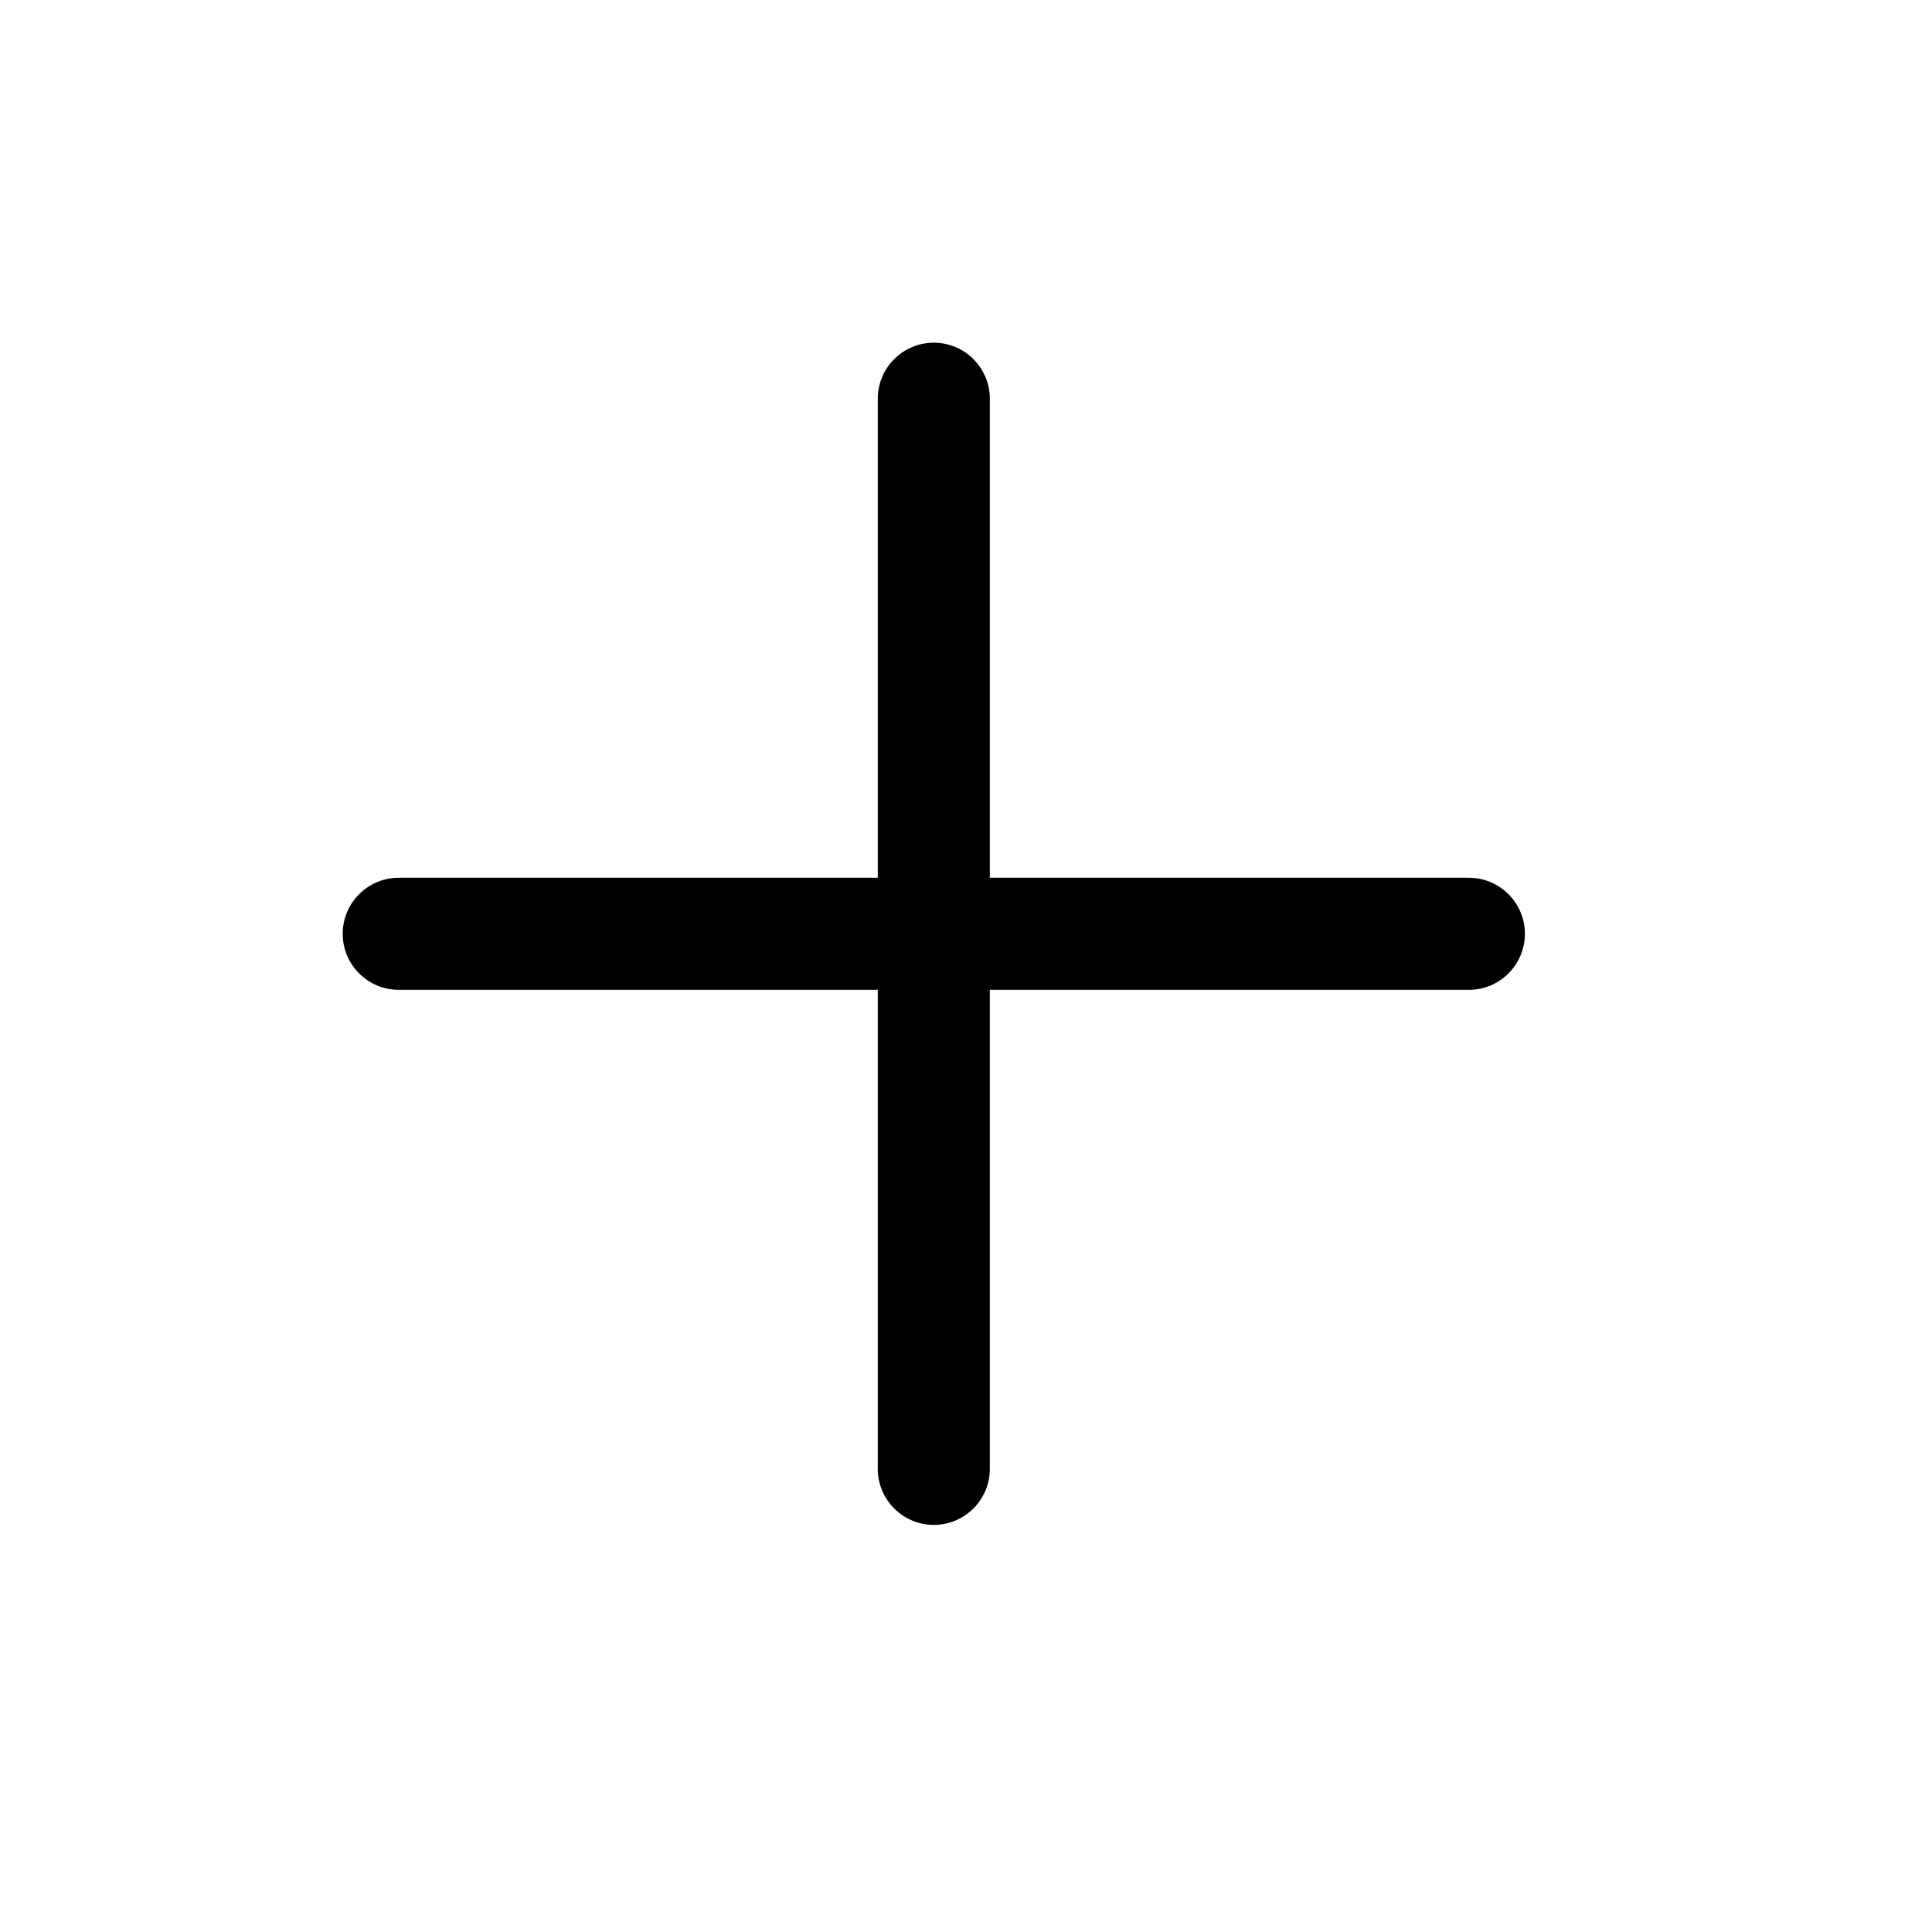
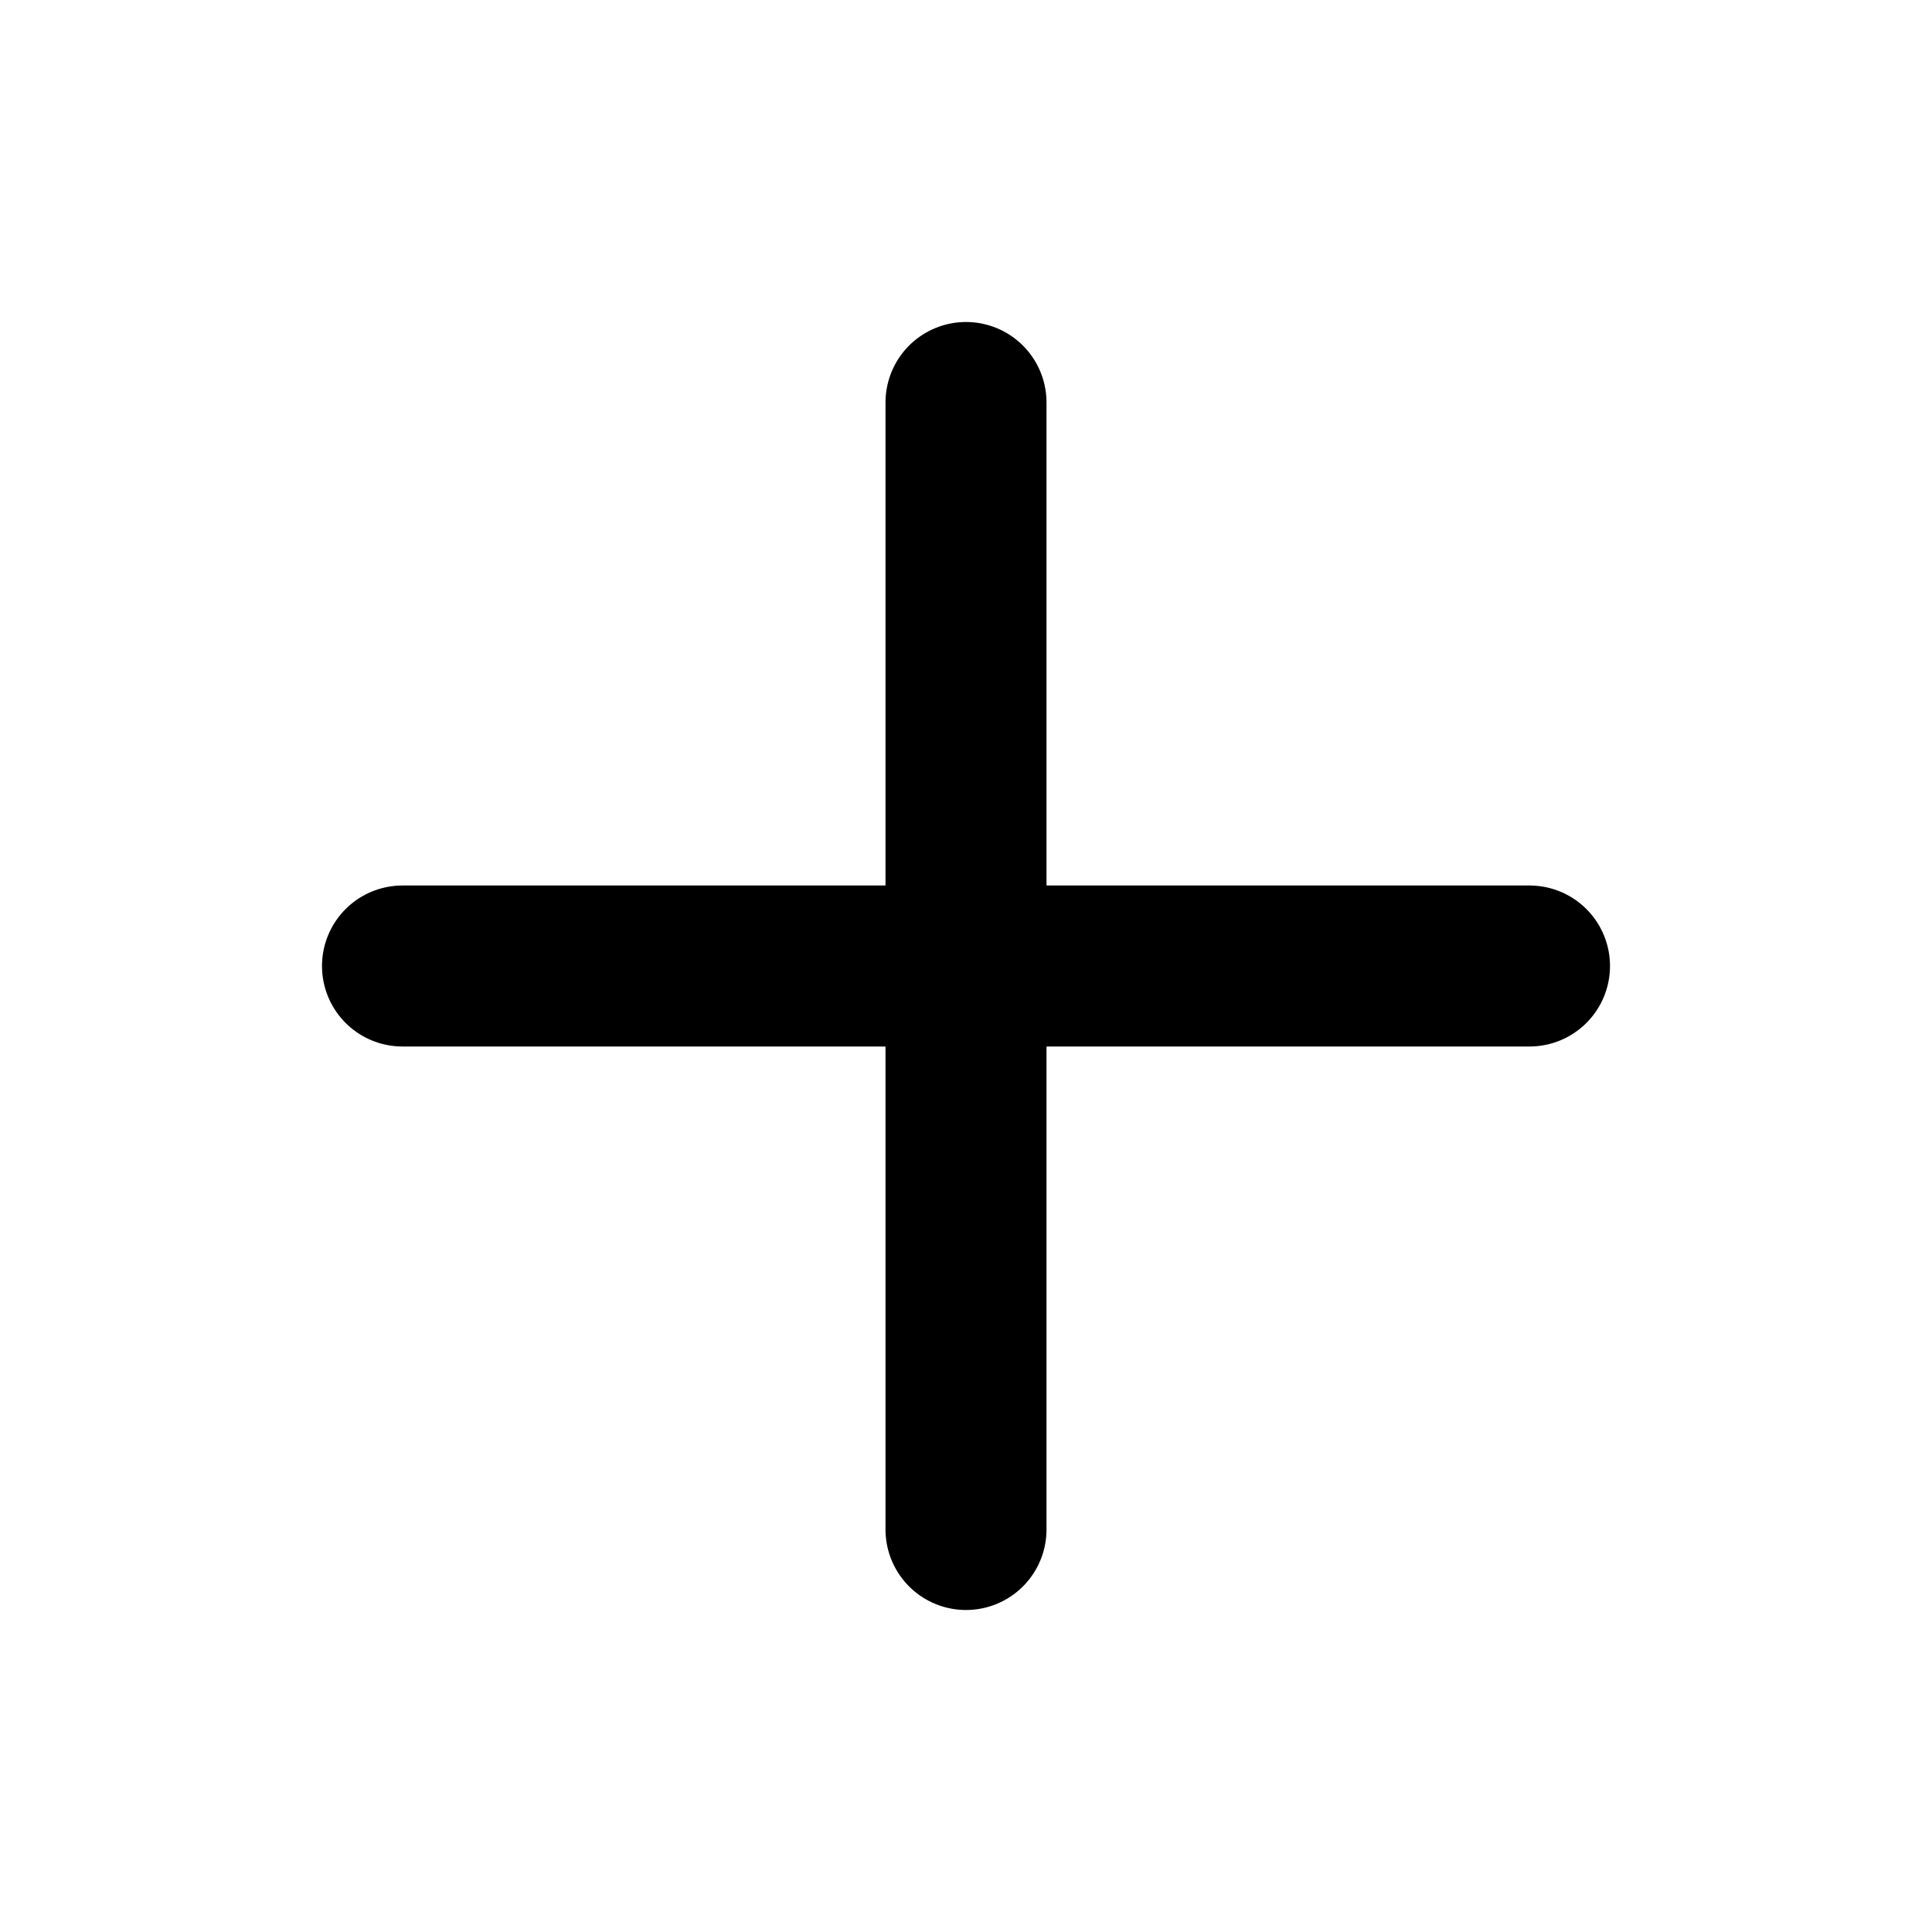
- <svg xmlns="http://www.w3.org/2000/svg" viewBox="0 0 60 60" fill-rule="evenodd" clip-rule="evenodd" stroke-linejoin="round" stroke-miterlimit="1.414">
-   <path d="M45.617 27.26H30.74V12.383c0-.96-.78-1.74-1.74-1.74s-1.74.78-1.74 1.74V27.26H12.383c-.96 0-1.74.78-1.74 1.74s.78 1.74 1.74 1.74H27.26v14.877c0 .96.78 1.74 1.74 1.74s1.74-.78 1.74-1.74V30.74h14.877c.96 0 1.74-.78 1.74-1.74s-.78-1.74-1.74-1.74z" fill-rule="nonzero" />
+ <svg xmlns="http://www.w3.org/2000/svg" viewBox="0 0 24 24" fill="none" stroke="currentColor" stroke-width="2" stroke-linecap="round" stroke-linejoin="round">
+   <line x1="12" y1="5" x2="12" y2="19" />
+   <line x1="5" y1="12" x2="19" y2="12" />
</svg>
